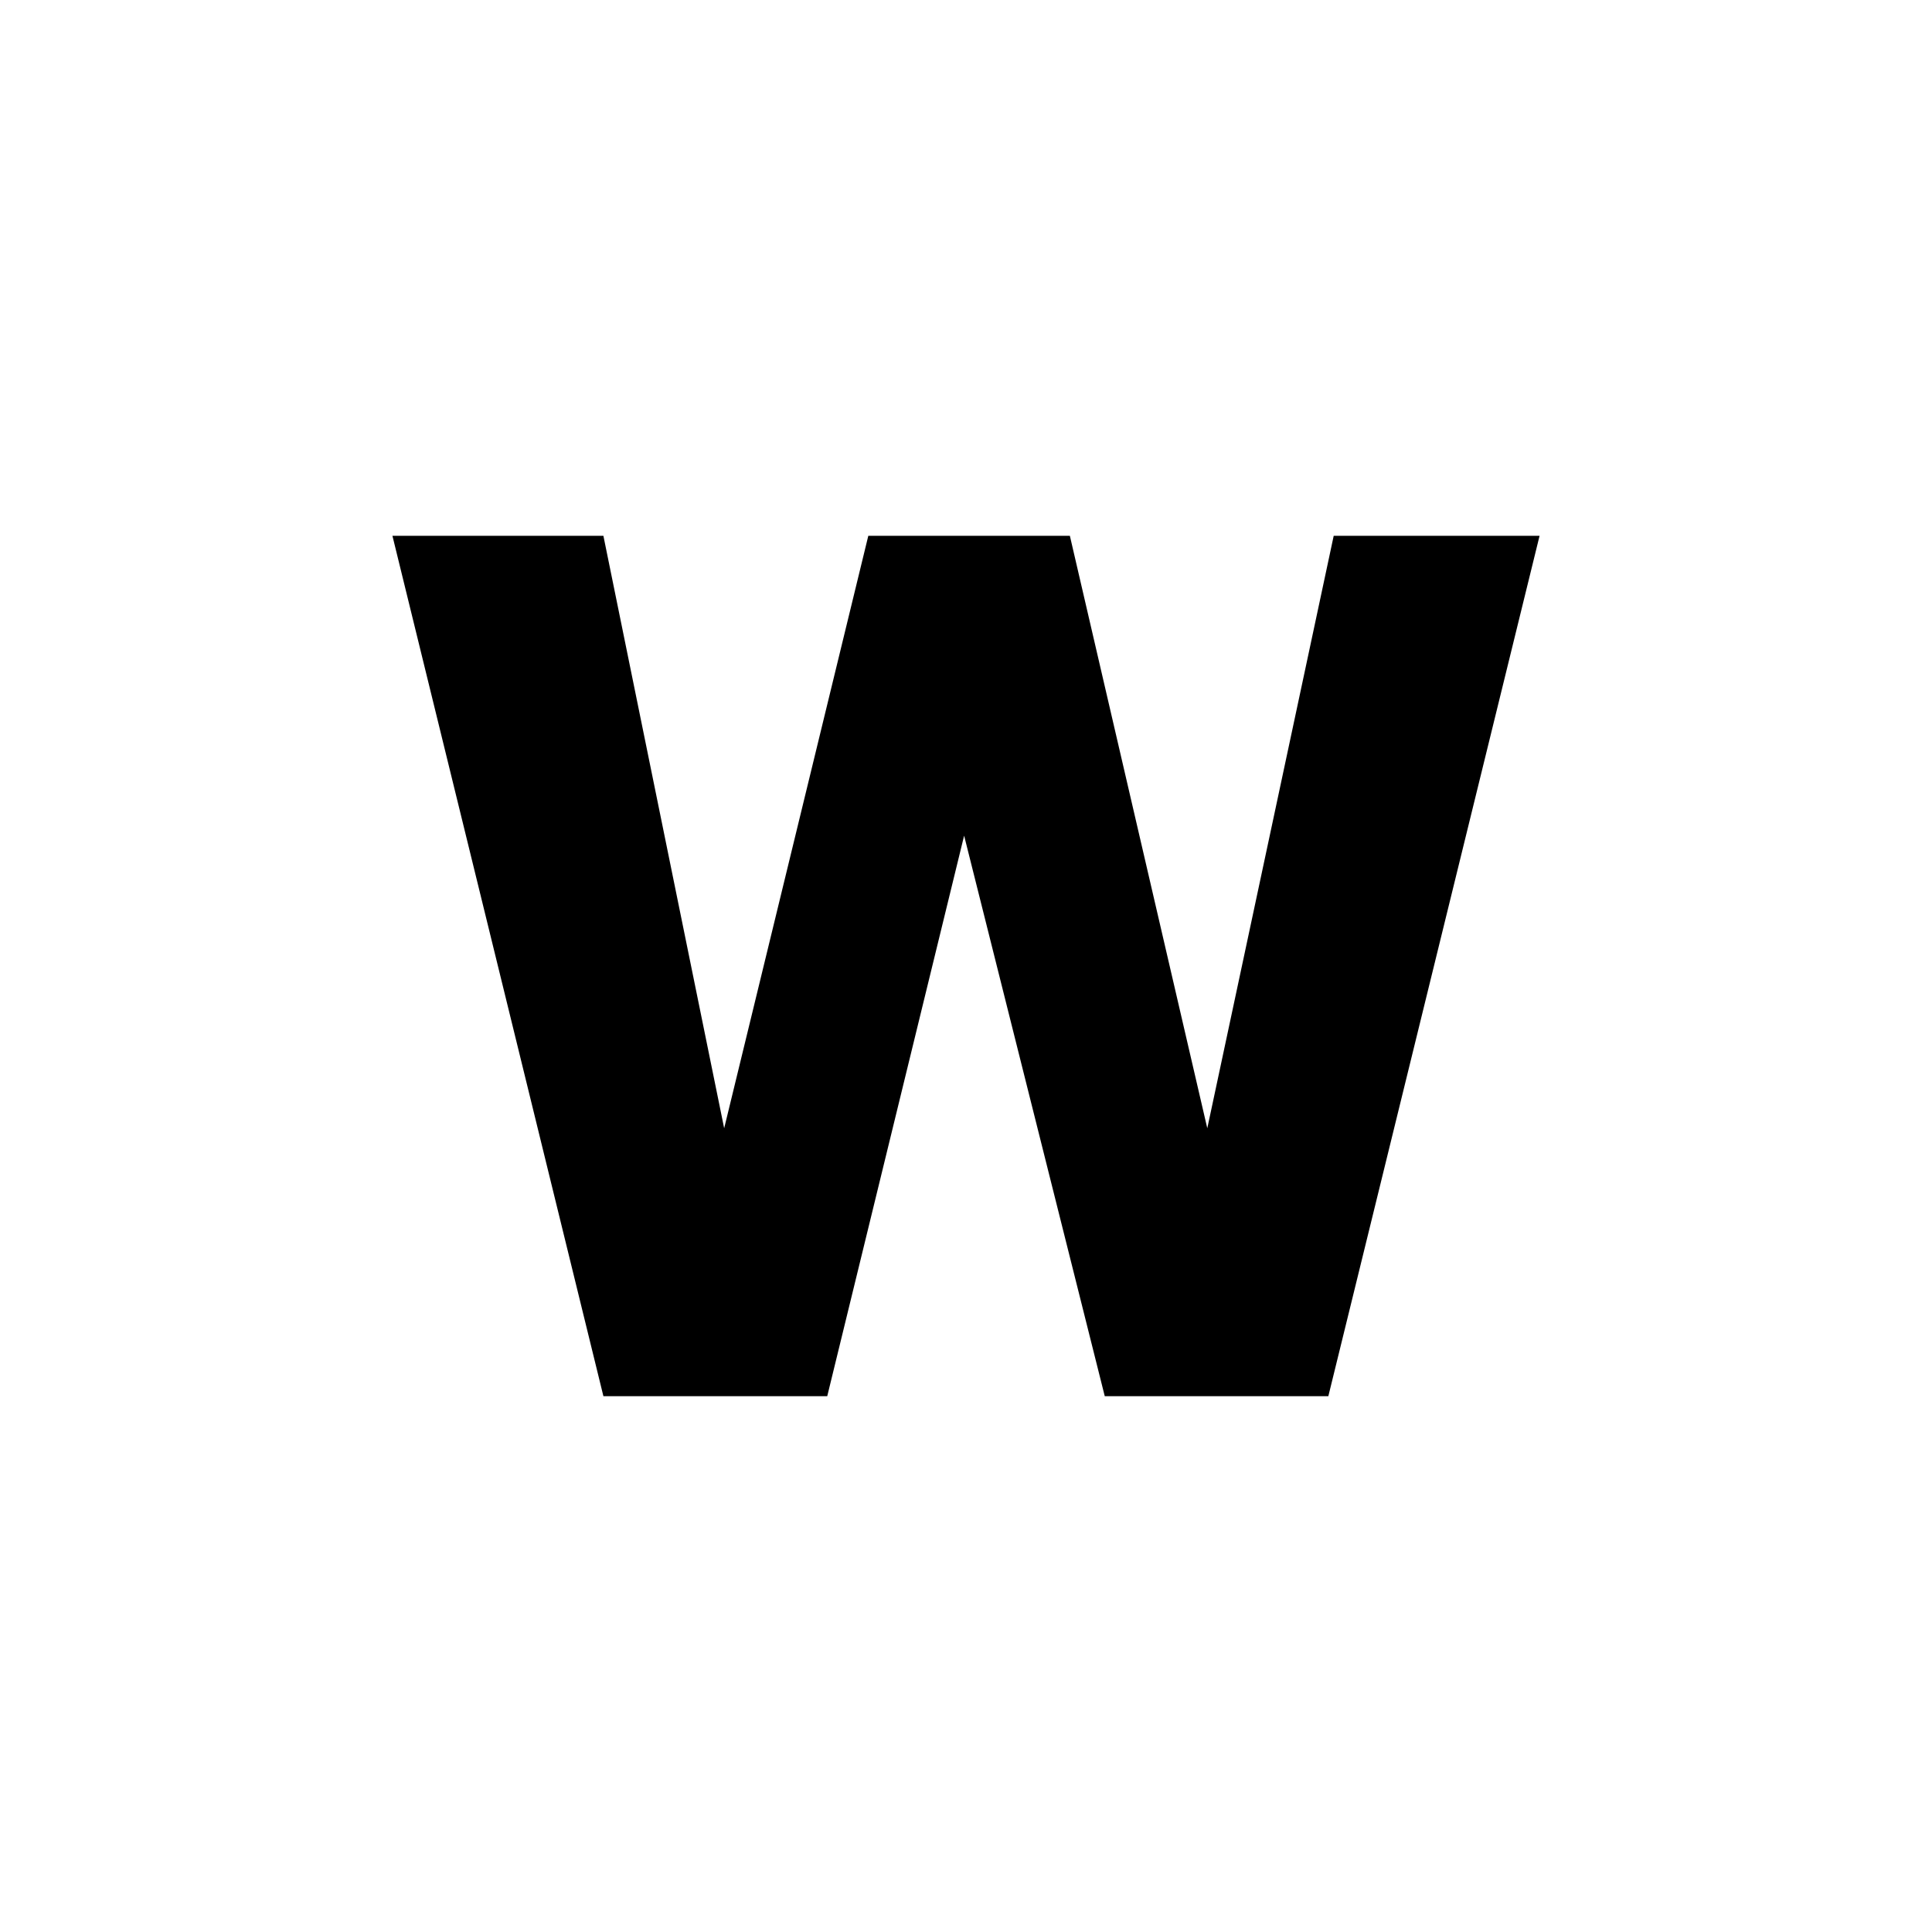
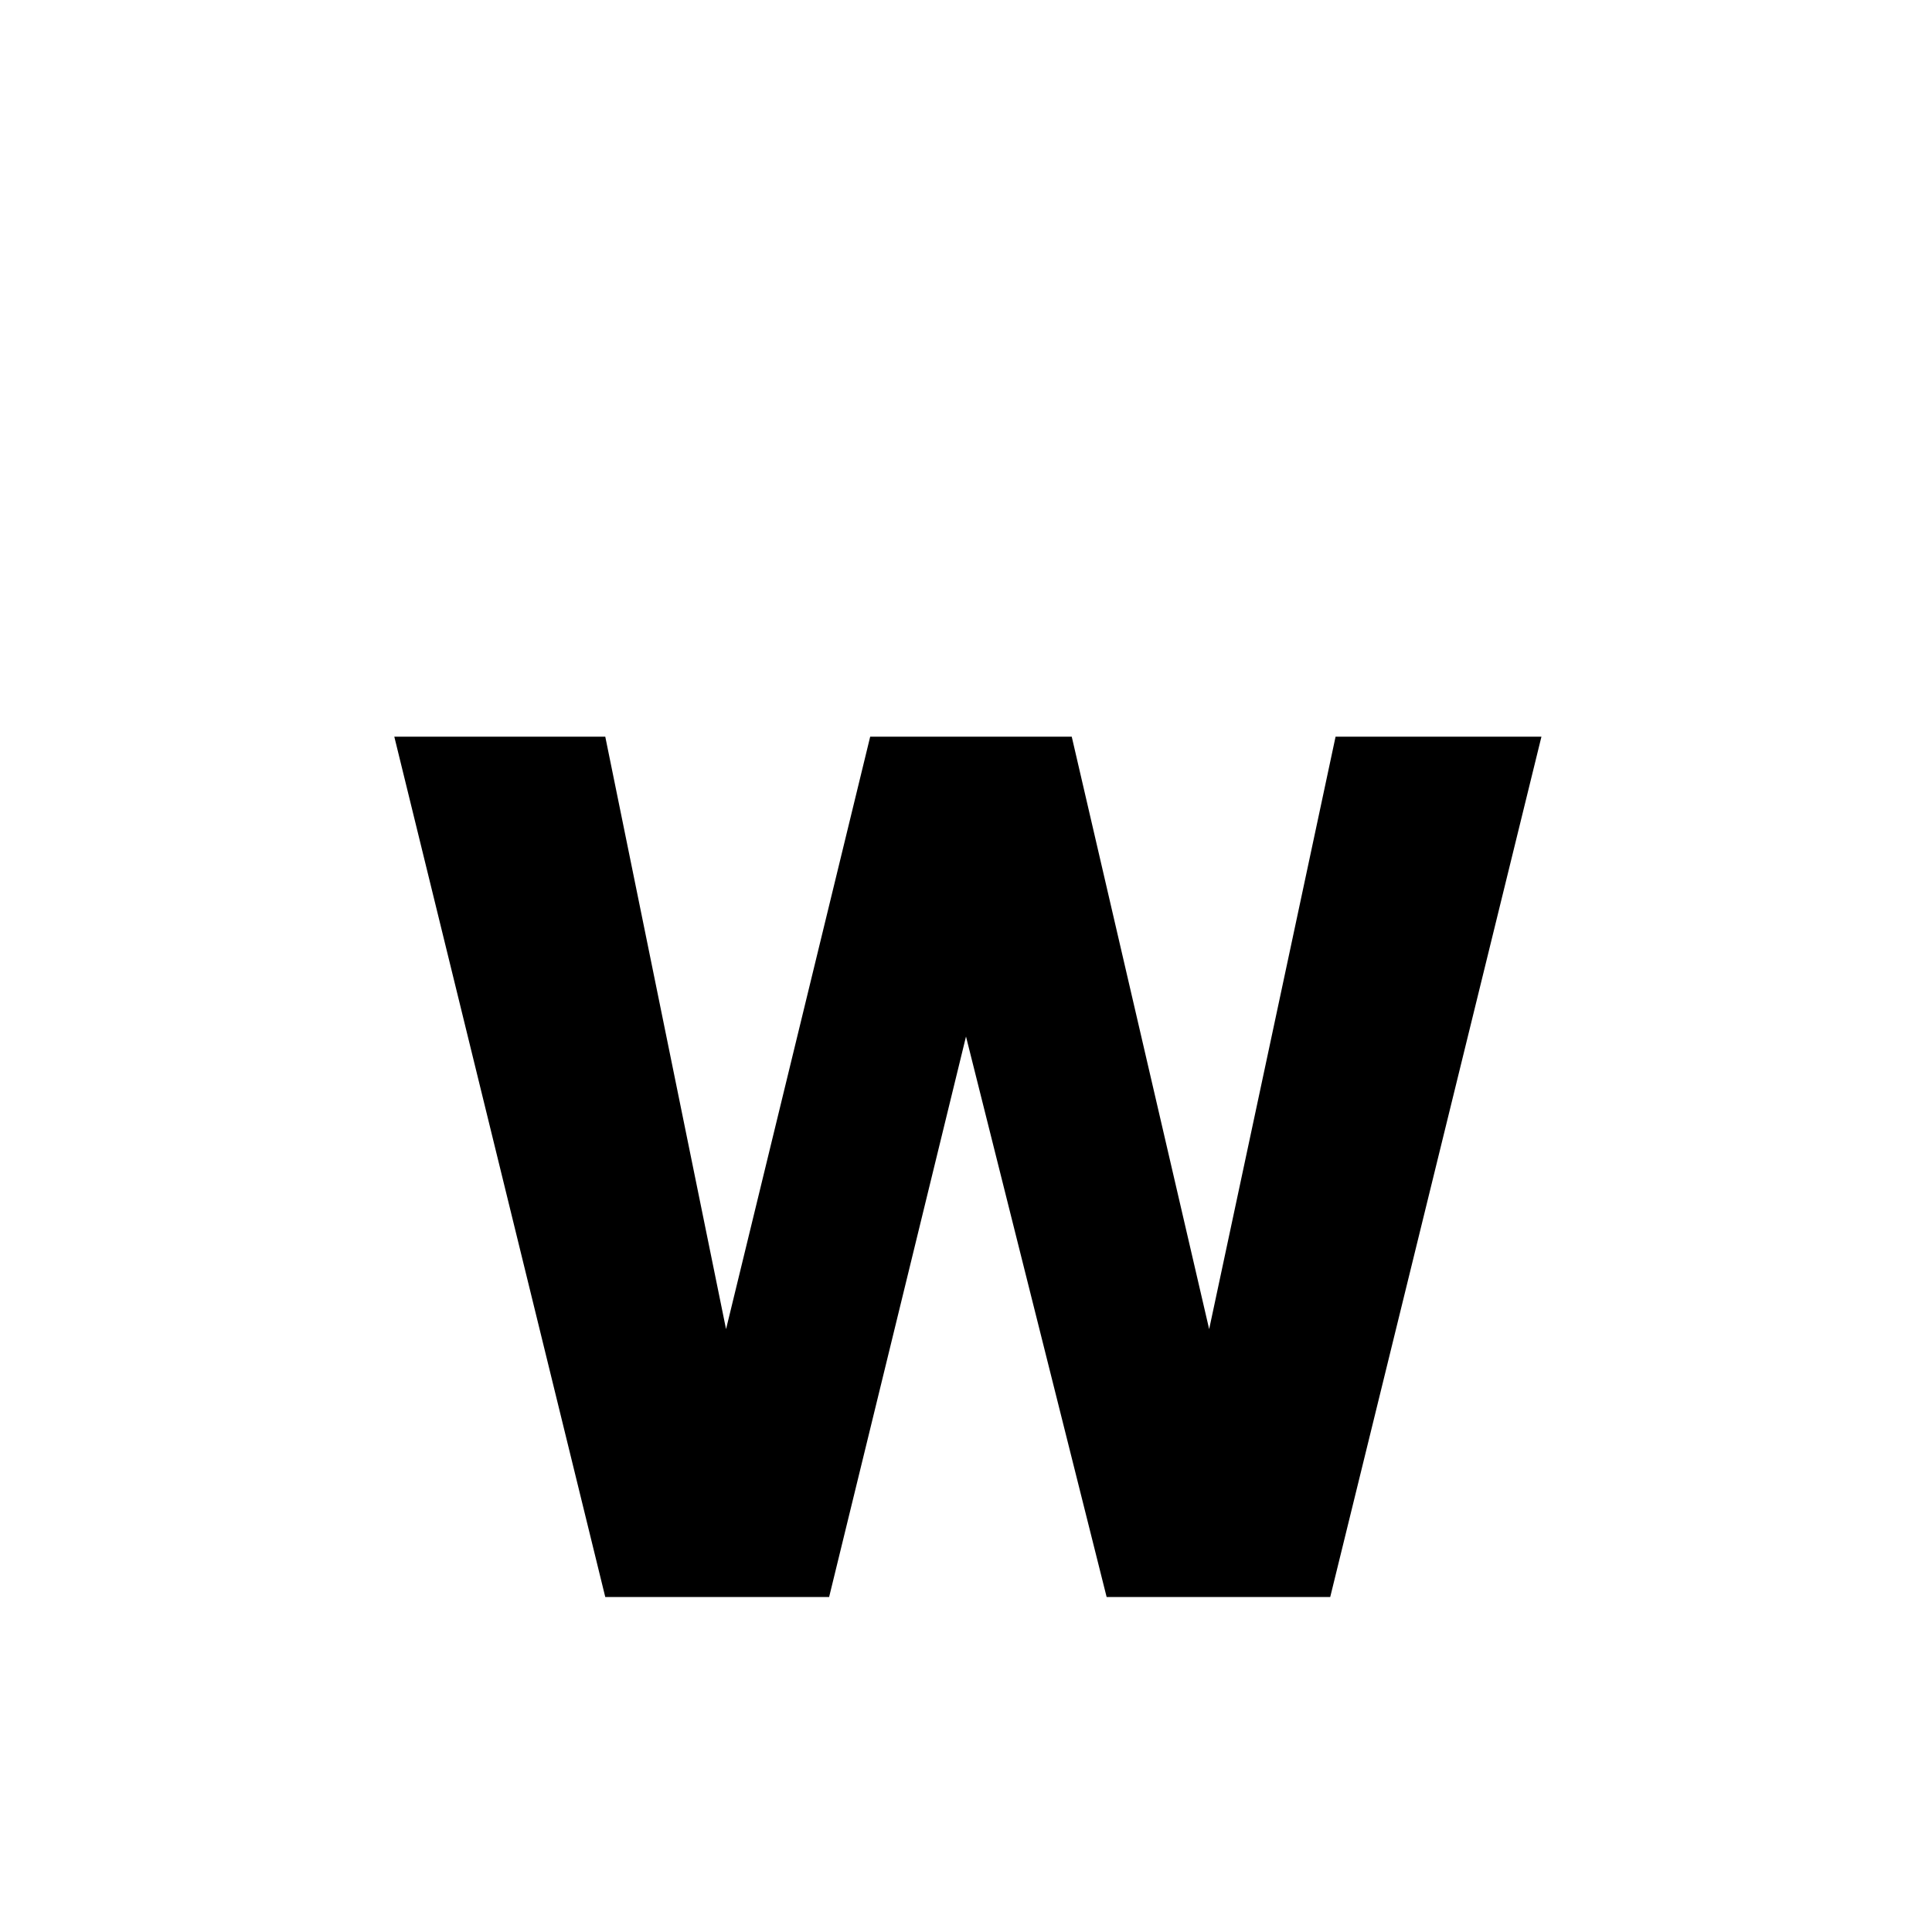
<svg xmlns="http://www.w3.org/2000/svg" width="128" height="128">
-   <path style="fill:#000000" d="M 102,35.5 88.006,92.5 H 73.193 L 63.876,55.365 54.807,92.5 H 39.977 L 26,35.5 H 39.977 L 47.978,74.75 57.527,35.5 H 70.882 L 79.986,74.75 88.361,35.5 Z m 0,0" id="awacs" />
+   <path style="fill:#000000" d="M 102.124,48.808 88.13,105.808 H 73.318 L 64,68.673 54.931,105.808 H 40.101 L 26.124,48.808 h 13.977 l 8.002,39.25 9.549,-39.25 h 13.354 l 9.104,39.25 8.375,-39.25 z m 0,0" id="awacs" />
</svg>
